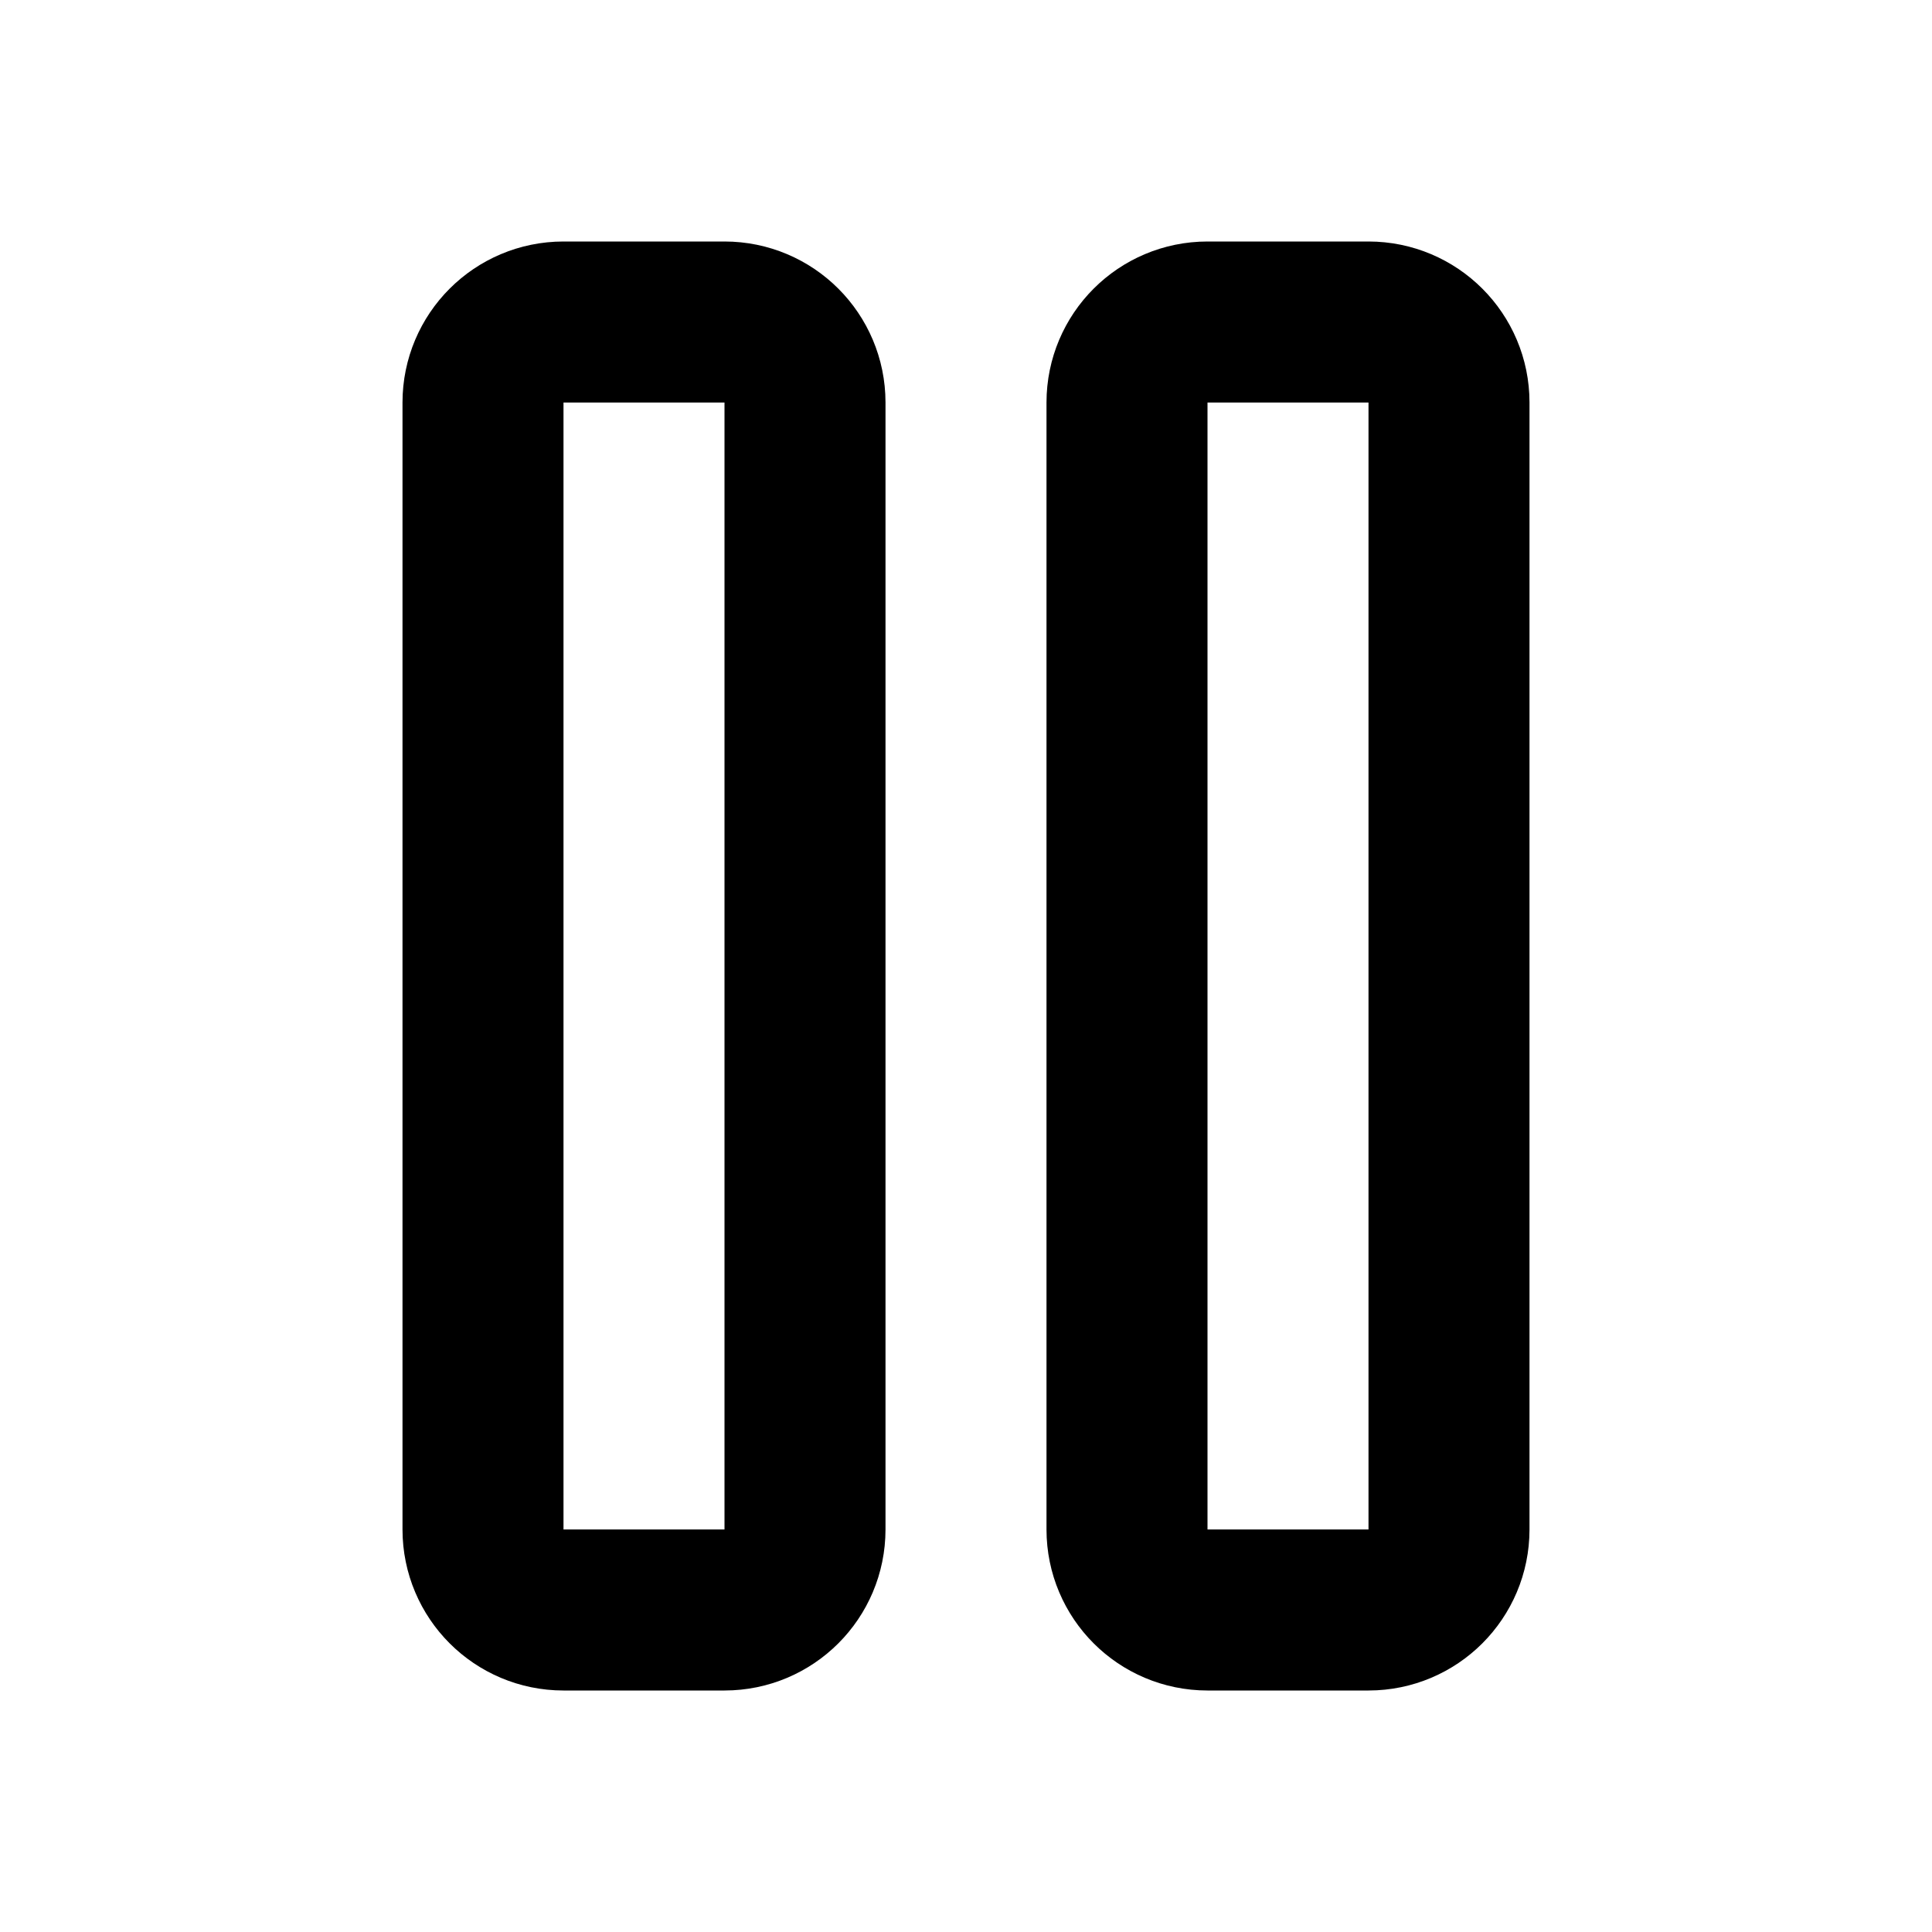
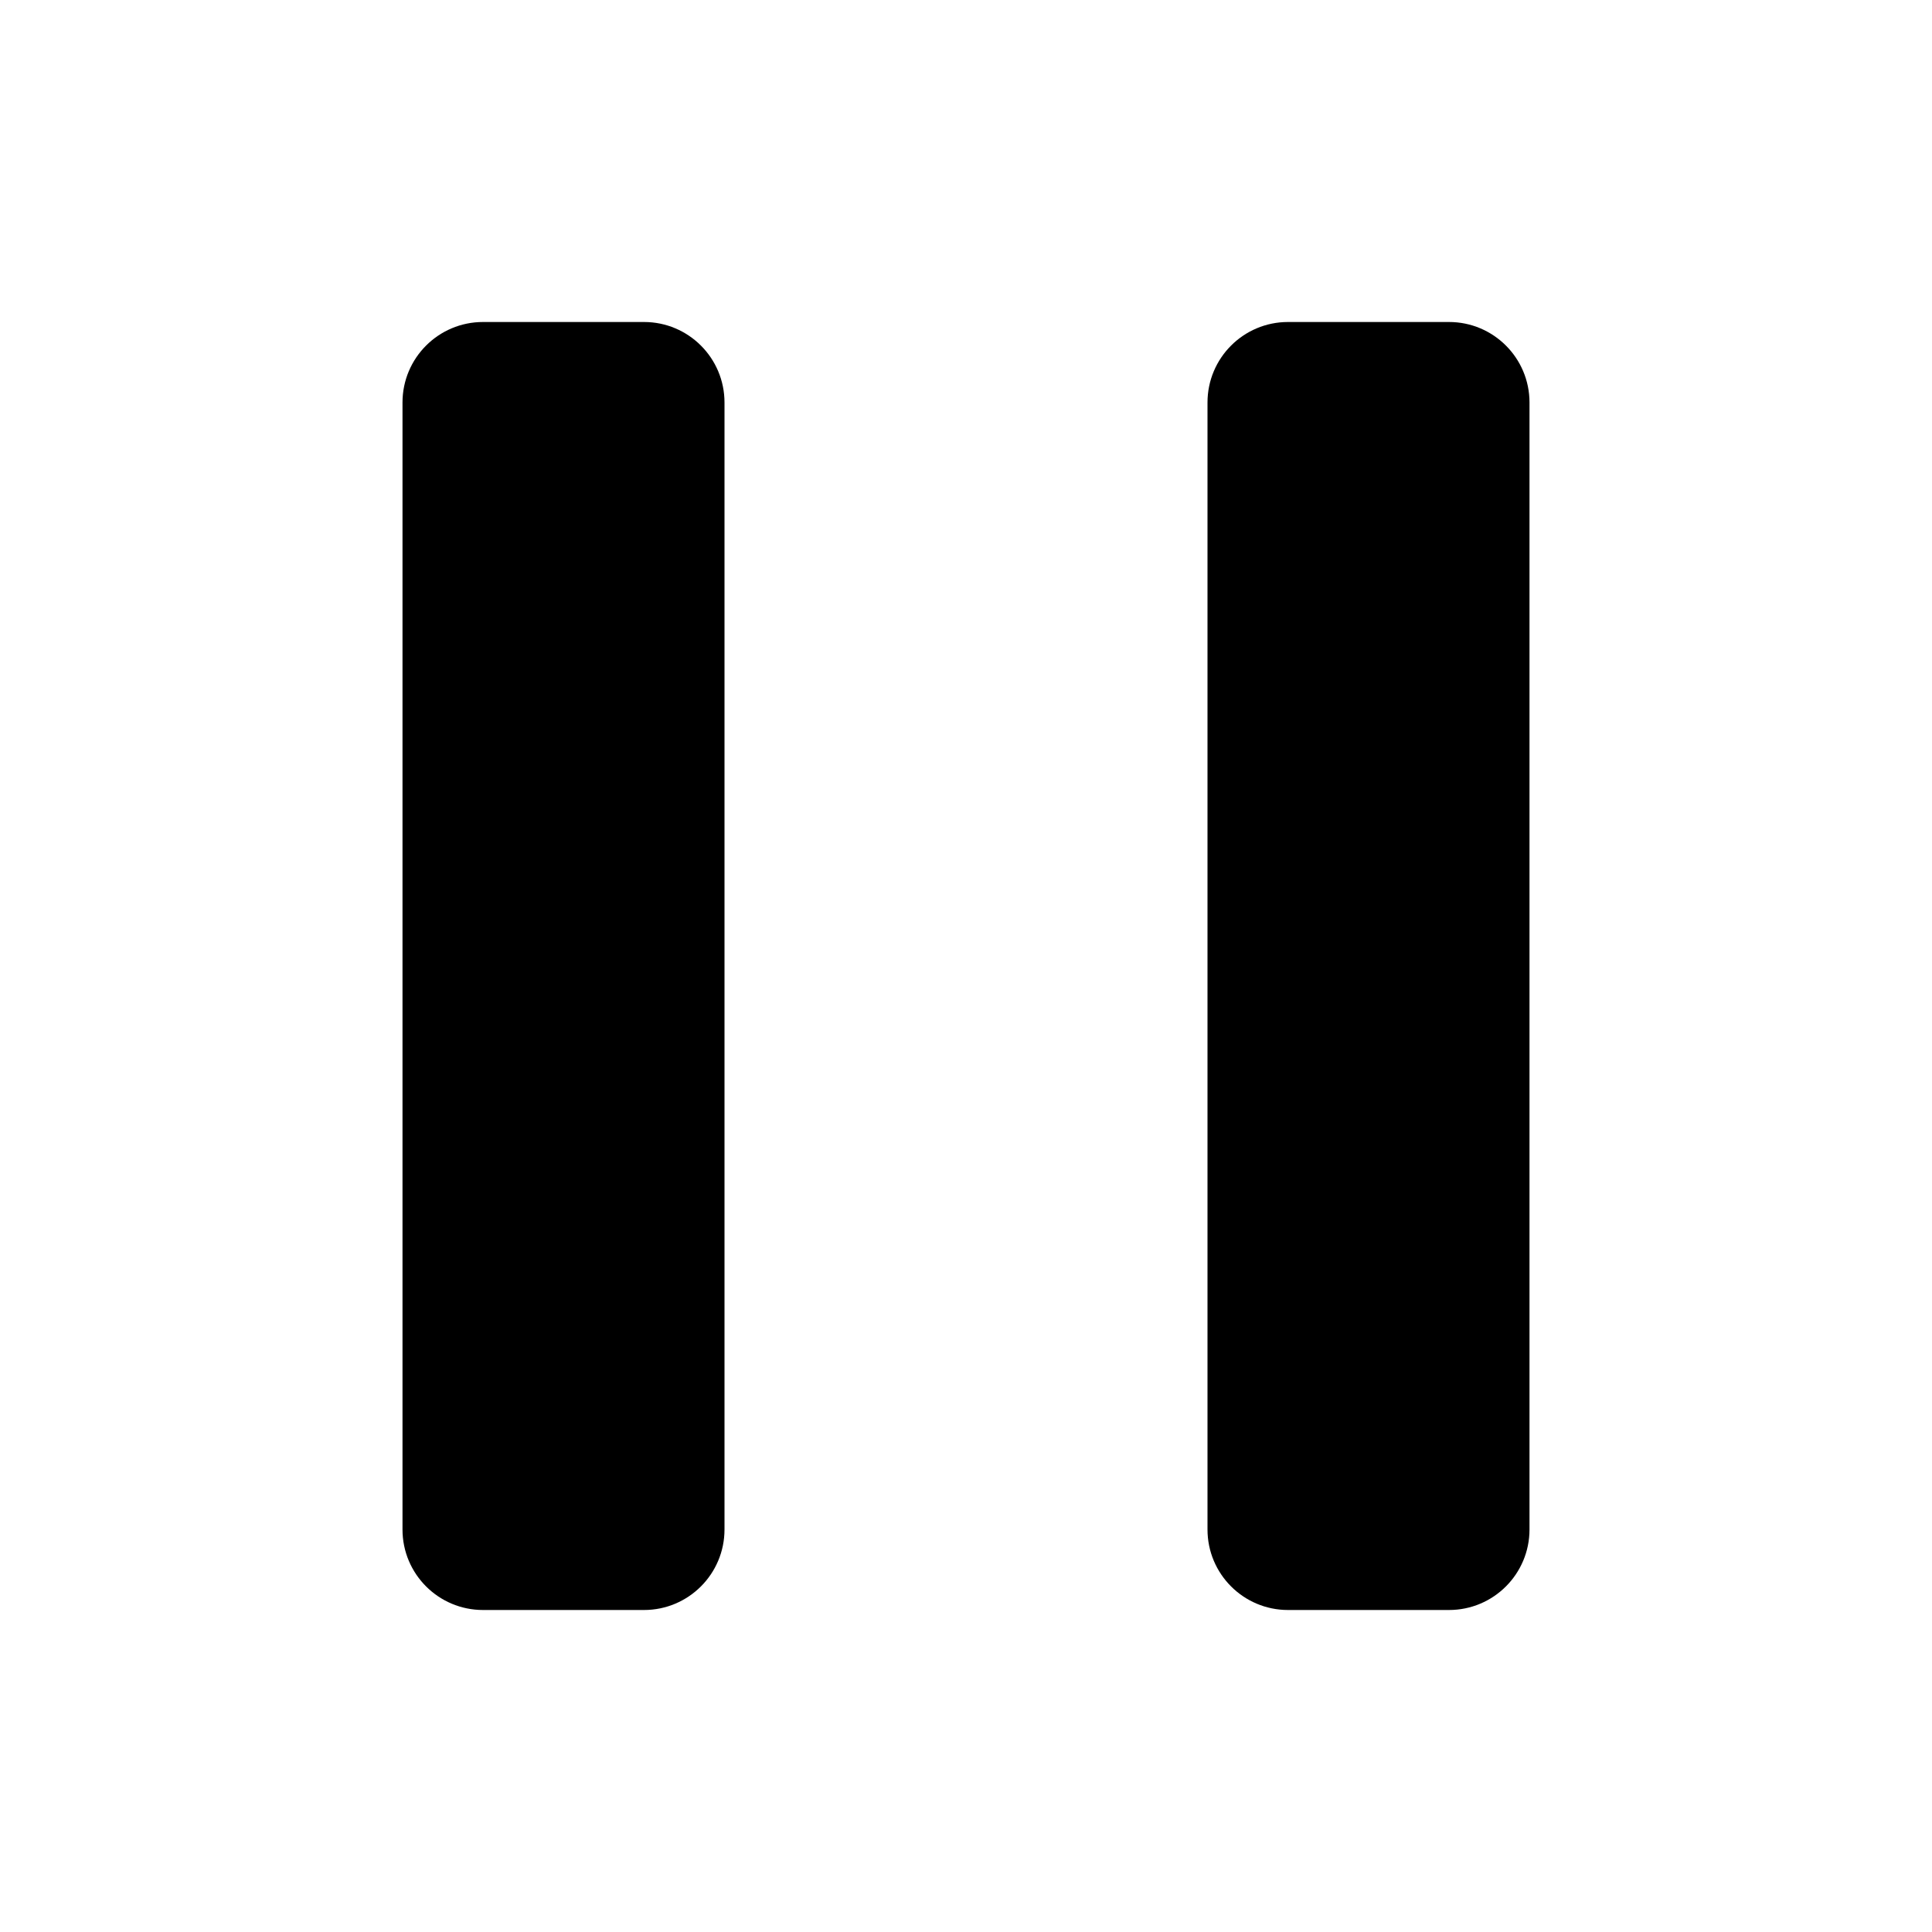
- <svg xmlns="http://www.w3.org/2000/svg" class="lucide lucide-pause" width="24" height="24" viewBox="0 0 24 24" fill="none" stroke="currentColor" stroke-width="2" stroke-linecap="round" stroke-linejoin="round">
-   <rect x="14" y="4" width="4" height="16" rx="1" />
-   <rect x="6" y="4" width="4" height="16" rx="1" />
+ <svg xmlns="http://www.w3.org/2000/svg" class="lucide lucide-pause" width="24" height="24" viewBox="0 0 24 24" fill="currentColor" stroke="none" stroke-width="2" stroke-linecap="round" stroke-linejoin="round">
+   <rect x="5" y="4" width="4" height="16" rx="1" />
+   <rect x="15" y="4" width="4" height="16" rx="1" />
</svg>
